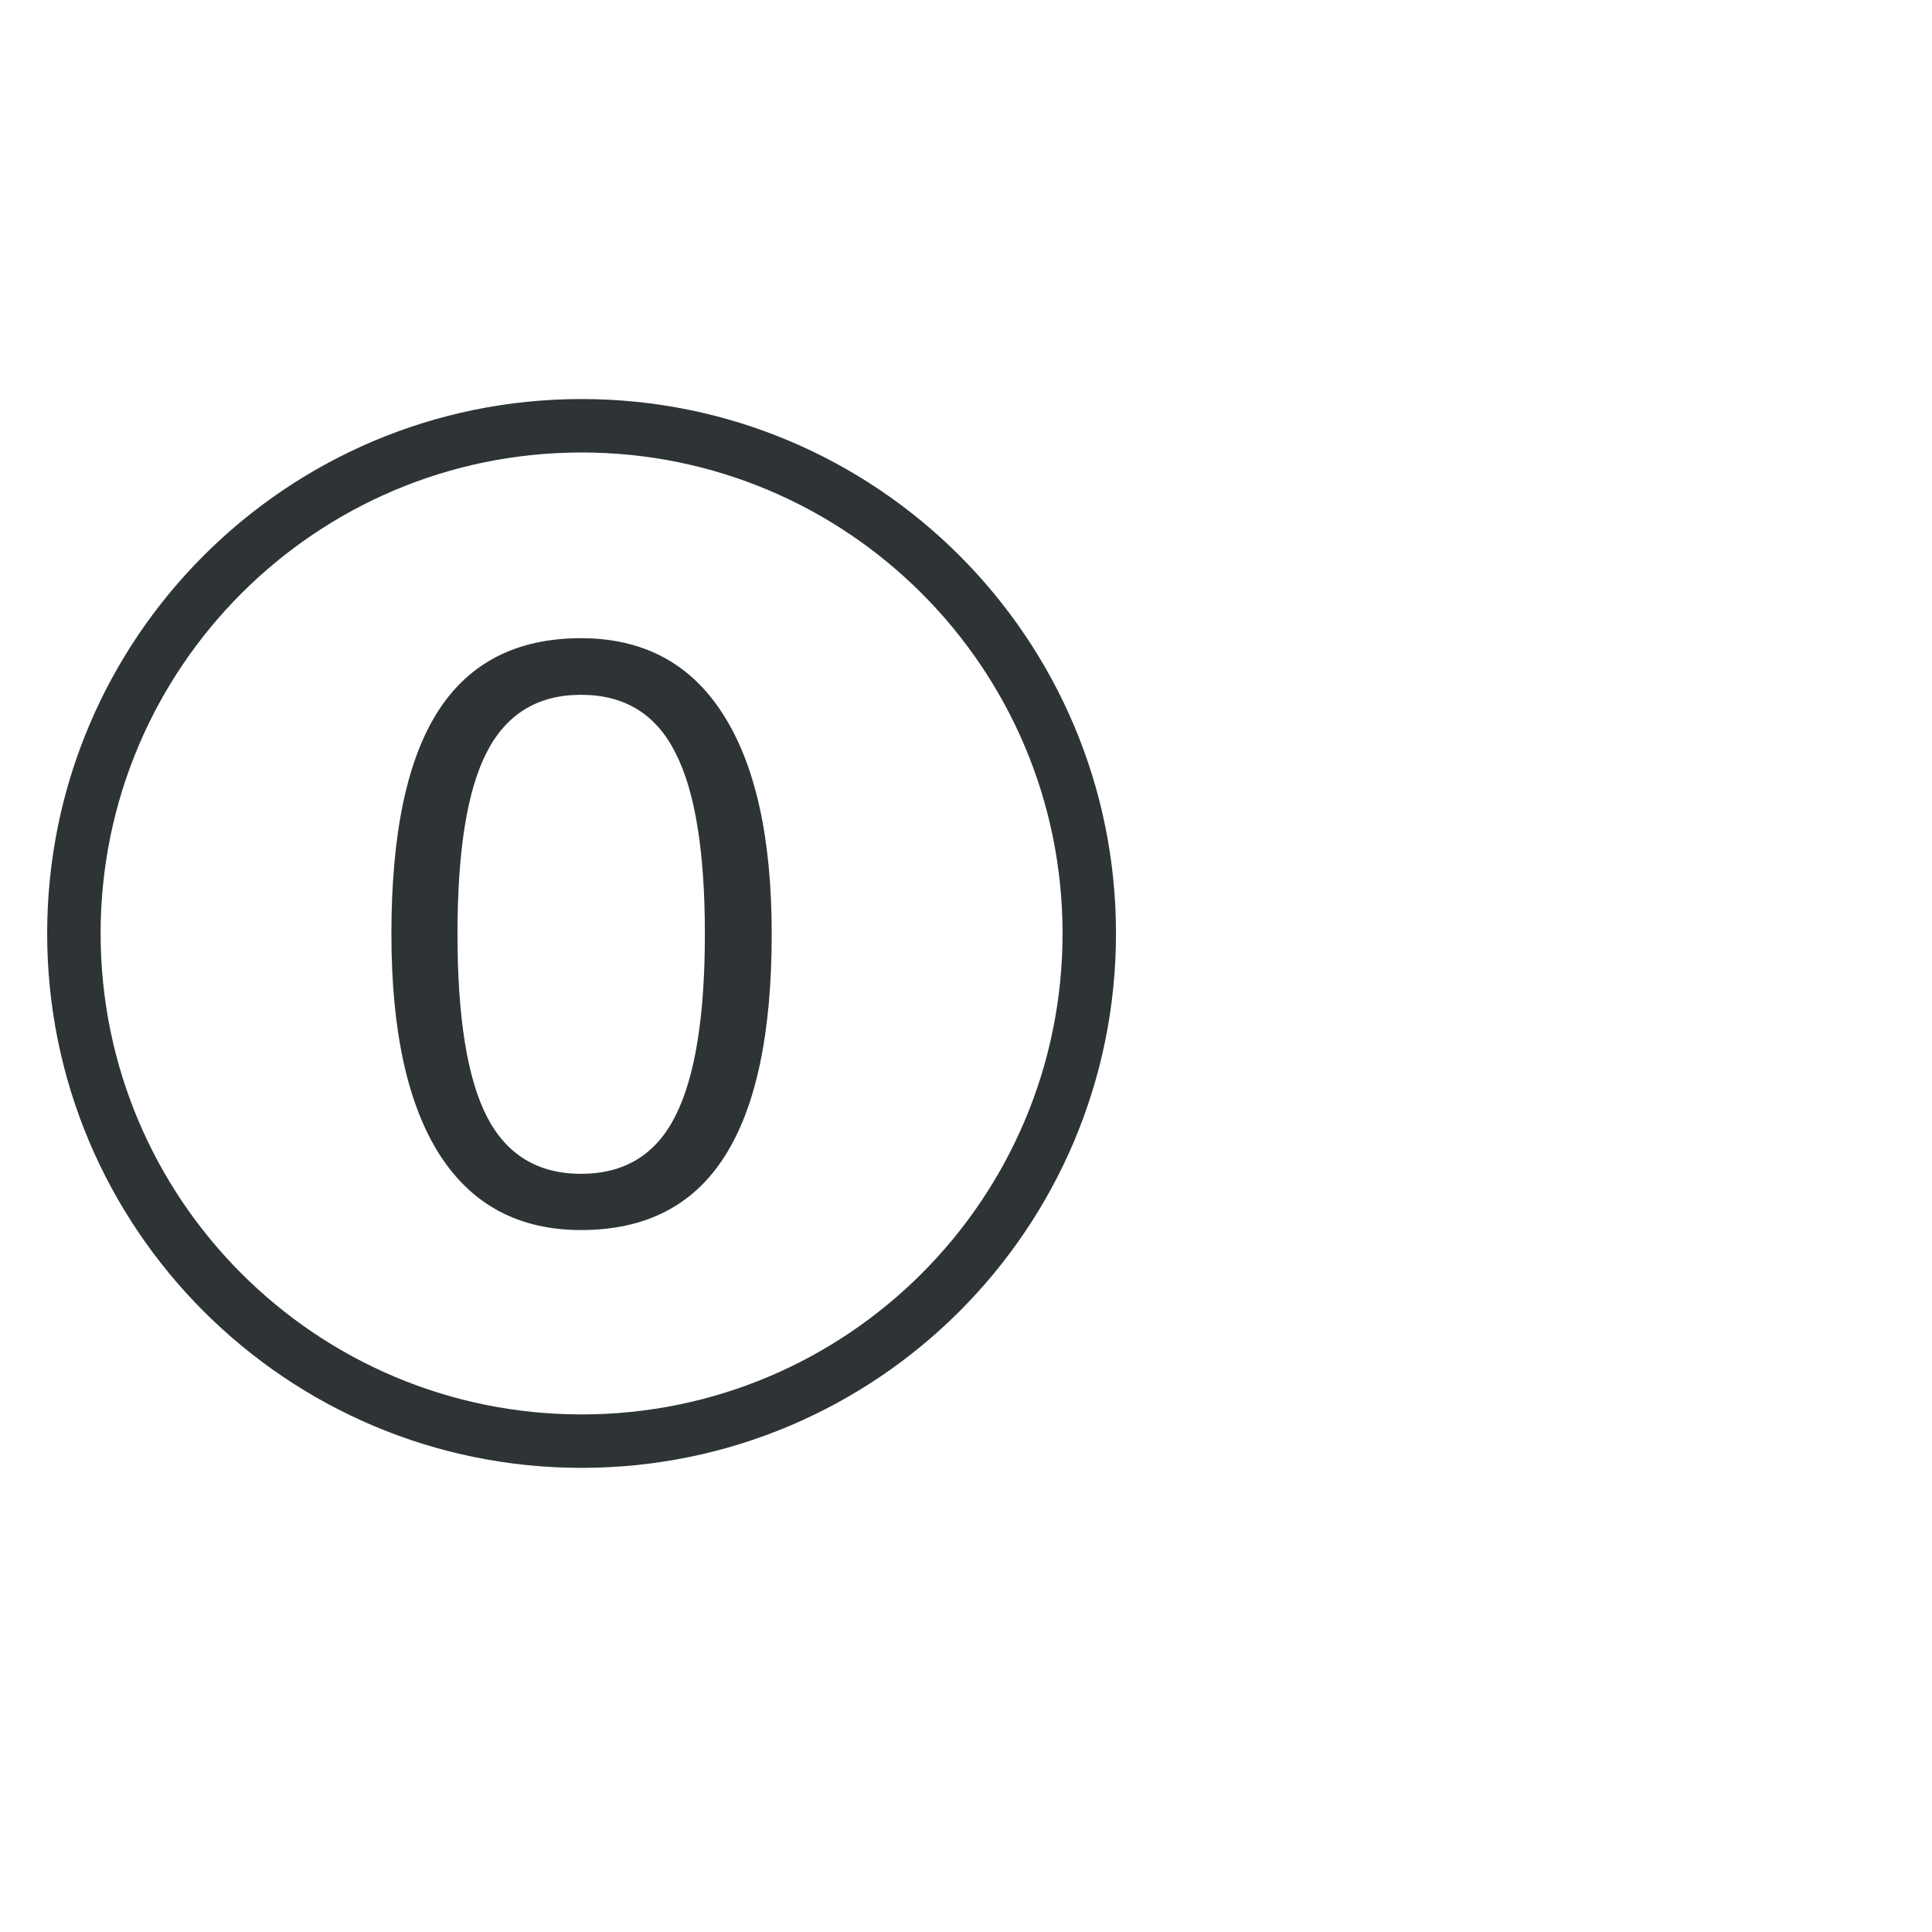
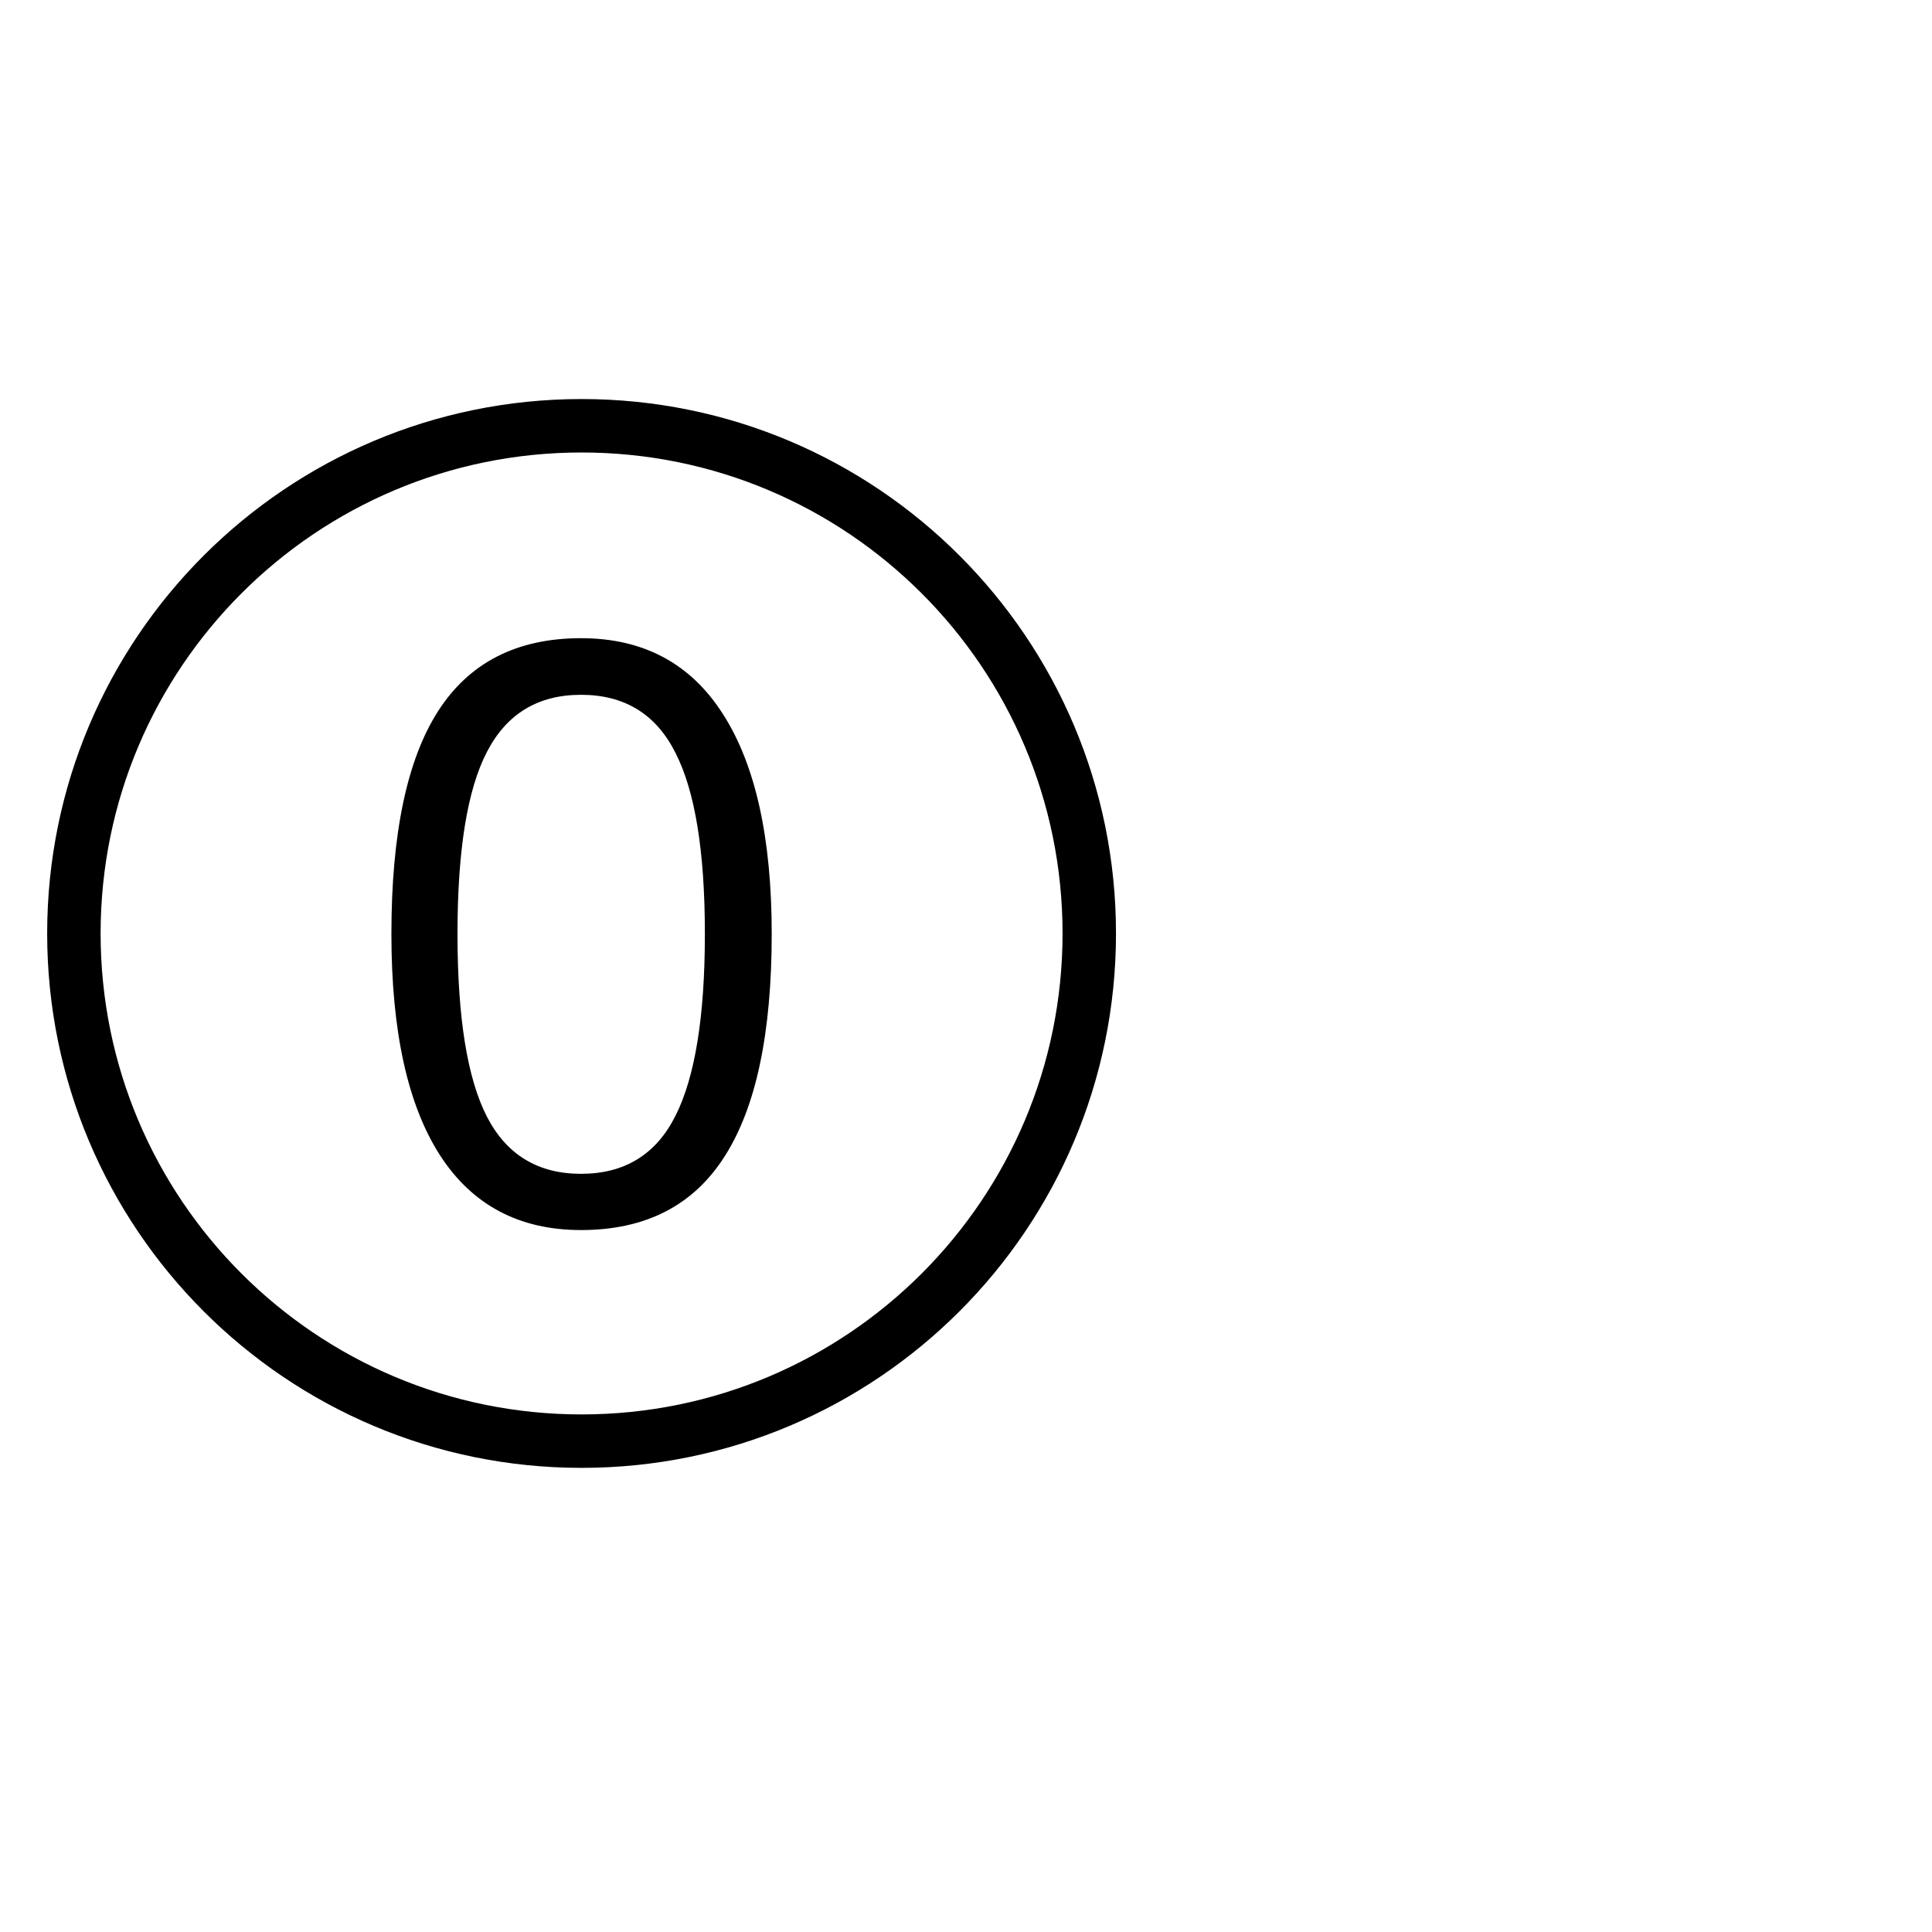
<svg xmlns="http://www.w3.org/2000/svg" version="1.1" width="2048" height="2048" id="svg3005">
  <defs id="defs5498" />
  <g transform="translate(0,1048)" id="layer1">
-     <path d="M 616.5,-625 C 303.631,-625 50,-371.369 50,-58.5 50,254.369 303.631,508 616.5,508 929.369,508 1183,254.369 1183,-58.5 1183,-371.369 929.369,-625 616.5,-625 z m 0,56.65 c 281.582,0 509.85,228.268 509.85,509.85 0,281.582 -228.267,509.85 -509.85,509.85 -281.582,0 -509.85,-228.268 -509.85,-509.85 0,-281.582 228.268,-509.85 509.85,-509.85 z m -0.619,196.859 c -67.812,0 -118.292,25.728 -151.362,77.141 -33.073,51.415 -49.613,130.173 -49.613,236.337 0,102.831 17.11,180.941 51.295,234.301 34.182,53.083 84.092,79.62 149.68,79.62 68.367,0 119.085,-25.967 152.158,-77.938 33.35,-51.971 50.01,-130.652 50.011,-235.983 0,-101.717 -17.233,-179.379 -51.693,-233.017 -34.185,-53.638 -84.333,-80.461 -150.477,-80.461 z m 0,60.014 c 46.133,0.002 79.456,20.444 100.023,61.297 20.85,40.577 31.29,104.623 31.29,192.167 0,87.544 -10.445,151.92 -31.29,193.053 -20.566,40.853 -53.89,61.253 -100.023,61.253 -45.579,0 -78.825,-20.158 -99.669,-60.456 C 495.362,95.261 484.966,30.643 484.966,-58.013 c 1.4e-4,-88.655 10.404,-152.988 31.246,-193.008 20.844,-40.298 54.089,-60.455 99.669,-60.456 z" id="path3120" style="font-size:40px;font-style:normal;font-variant:normal;font-weight:normal;font-stretch:normal;line-height:125%;letter-spacing:0px;word-spacing:0px;fill:#2e3436;fill-opacity:1;stroke:none;font-family:Open Sans;-inkscape-font-specification:Open Sans" />
+     <path d="M 616.5,-625 C 303.631,-625 50,-371.369 50,-58.5 50,254.369 303.631,508 616.5,508 929.369,508 1183,254.369 1183,-58.5 1183,-371.369 929.369,-625 616.5,-625 z m 0,56.65 c 281.582,0 509.85,228.268 509.85,509.85 0,281.582 -228.267,509.85 -509.85,509.85 -281.582,0 -509.85,-228.268 -509.85,-509.85 0,-281.582 228.268,-509.85 509.85,-509.85 z m -0.619,196.859 c -67.812,0 -118.292,25.728 -151.362,77.141 -33.073,51.415 -49.613,130.173 -49.613,236.337 0,102.831 17.11,180.941 51.295,234.301 34.182,53.083 84.092,79.62 149.68,79.62 68.367,0 119.085,-25.967 152.158,-77.938 33.35,-51.971 50.01,-130.652 50.011,-235.983 0,-101.717 -17.233,-179.379 -51.693,-233.017 -34.185,-53.638 -84.333,-80.461 -150.477,-80.461 z m 0,60.014 c 46.133,0.002 79.456,20.444 100.023,61.297 20.85,40.577 31.29,104.623 31.29,192.167 0,87.544 -10.445,151.92 -31.29,193.053 -20.566,40.853 -53.89,61.253 -100.023,61.253 -45.579,0 -78.825,-20.158 -99.669,-60.456 C 495.362,95.261 484.966,30.643 484.966,-58.013 c 1.4e-4,-88.655 10.404,-152.988 31.246,-193.008 20.844,-40.298 54.089,-60.455 99.669,-60.456 z" id="path3120" />
  </g>
</svg>
